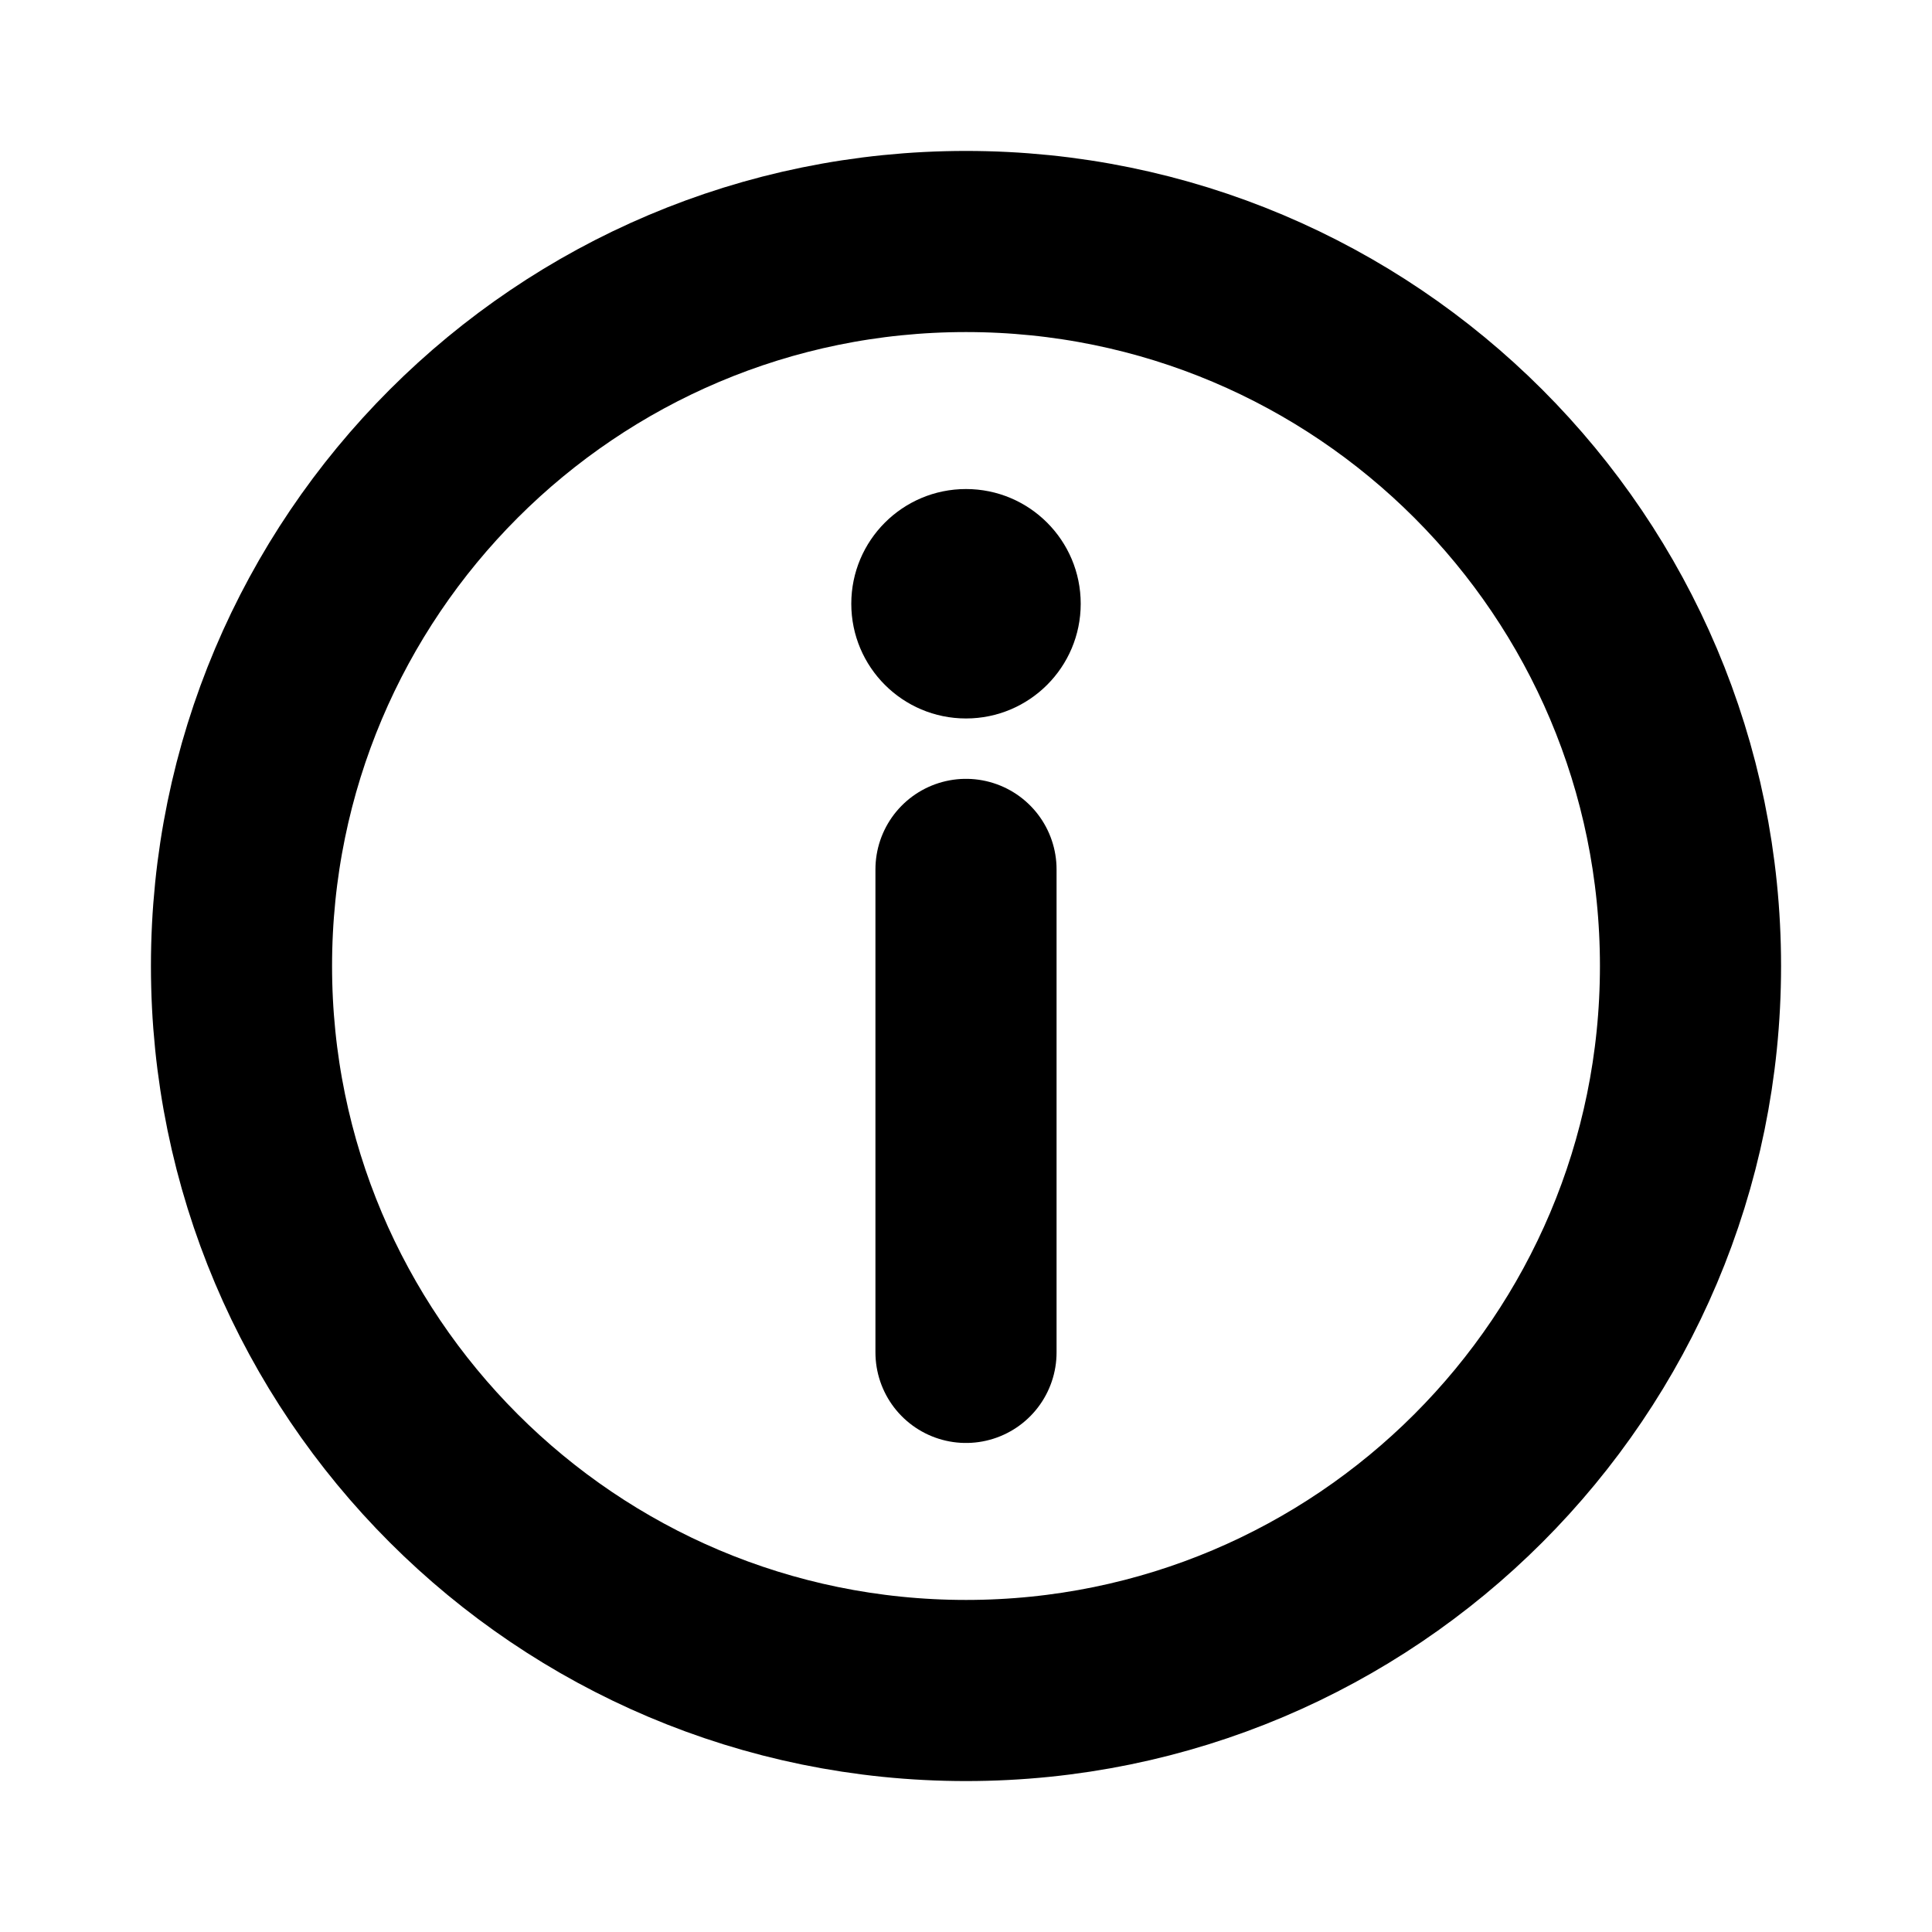
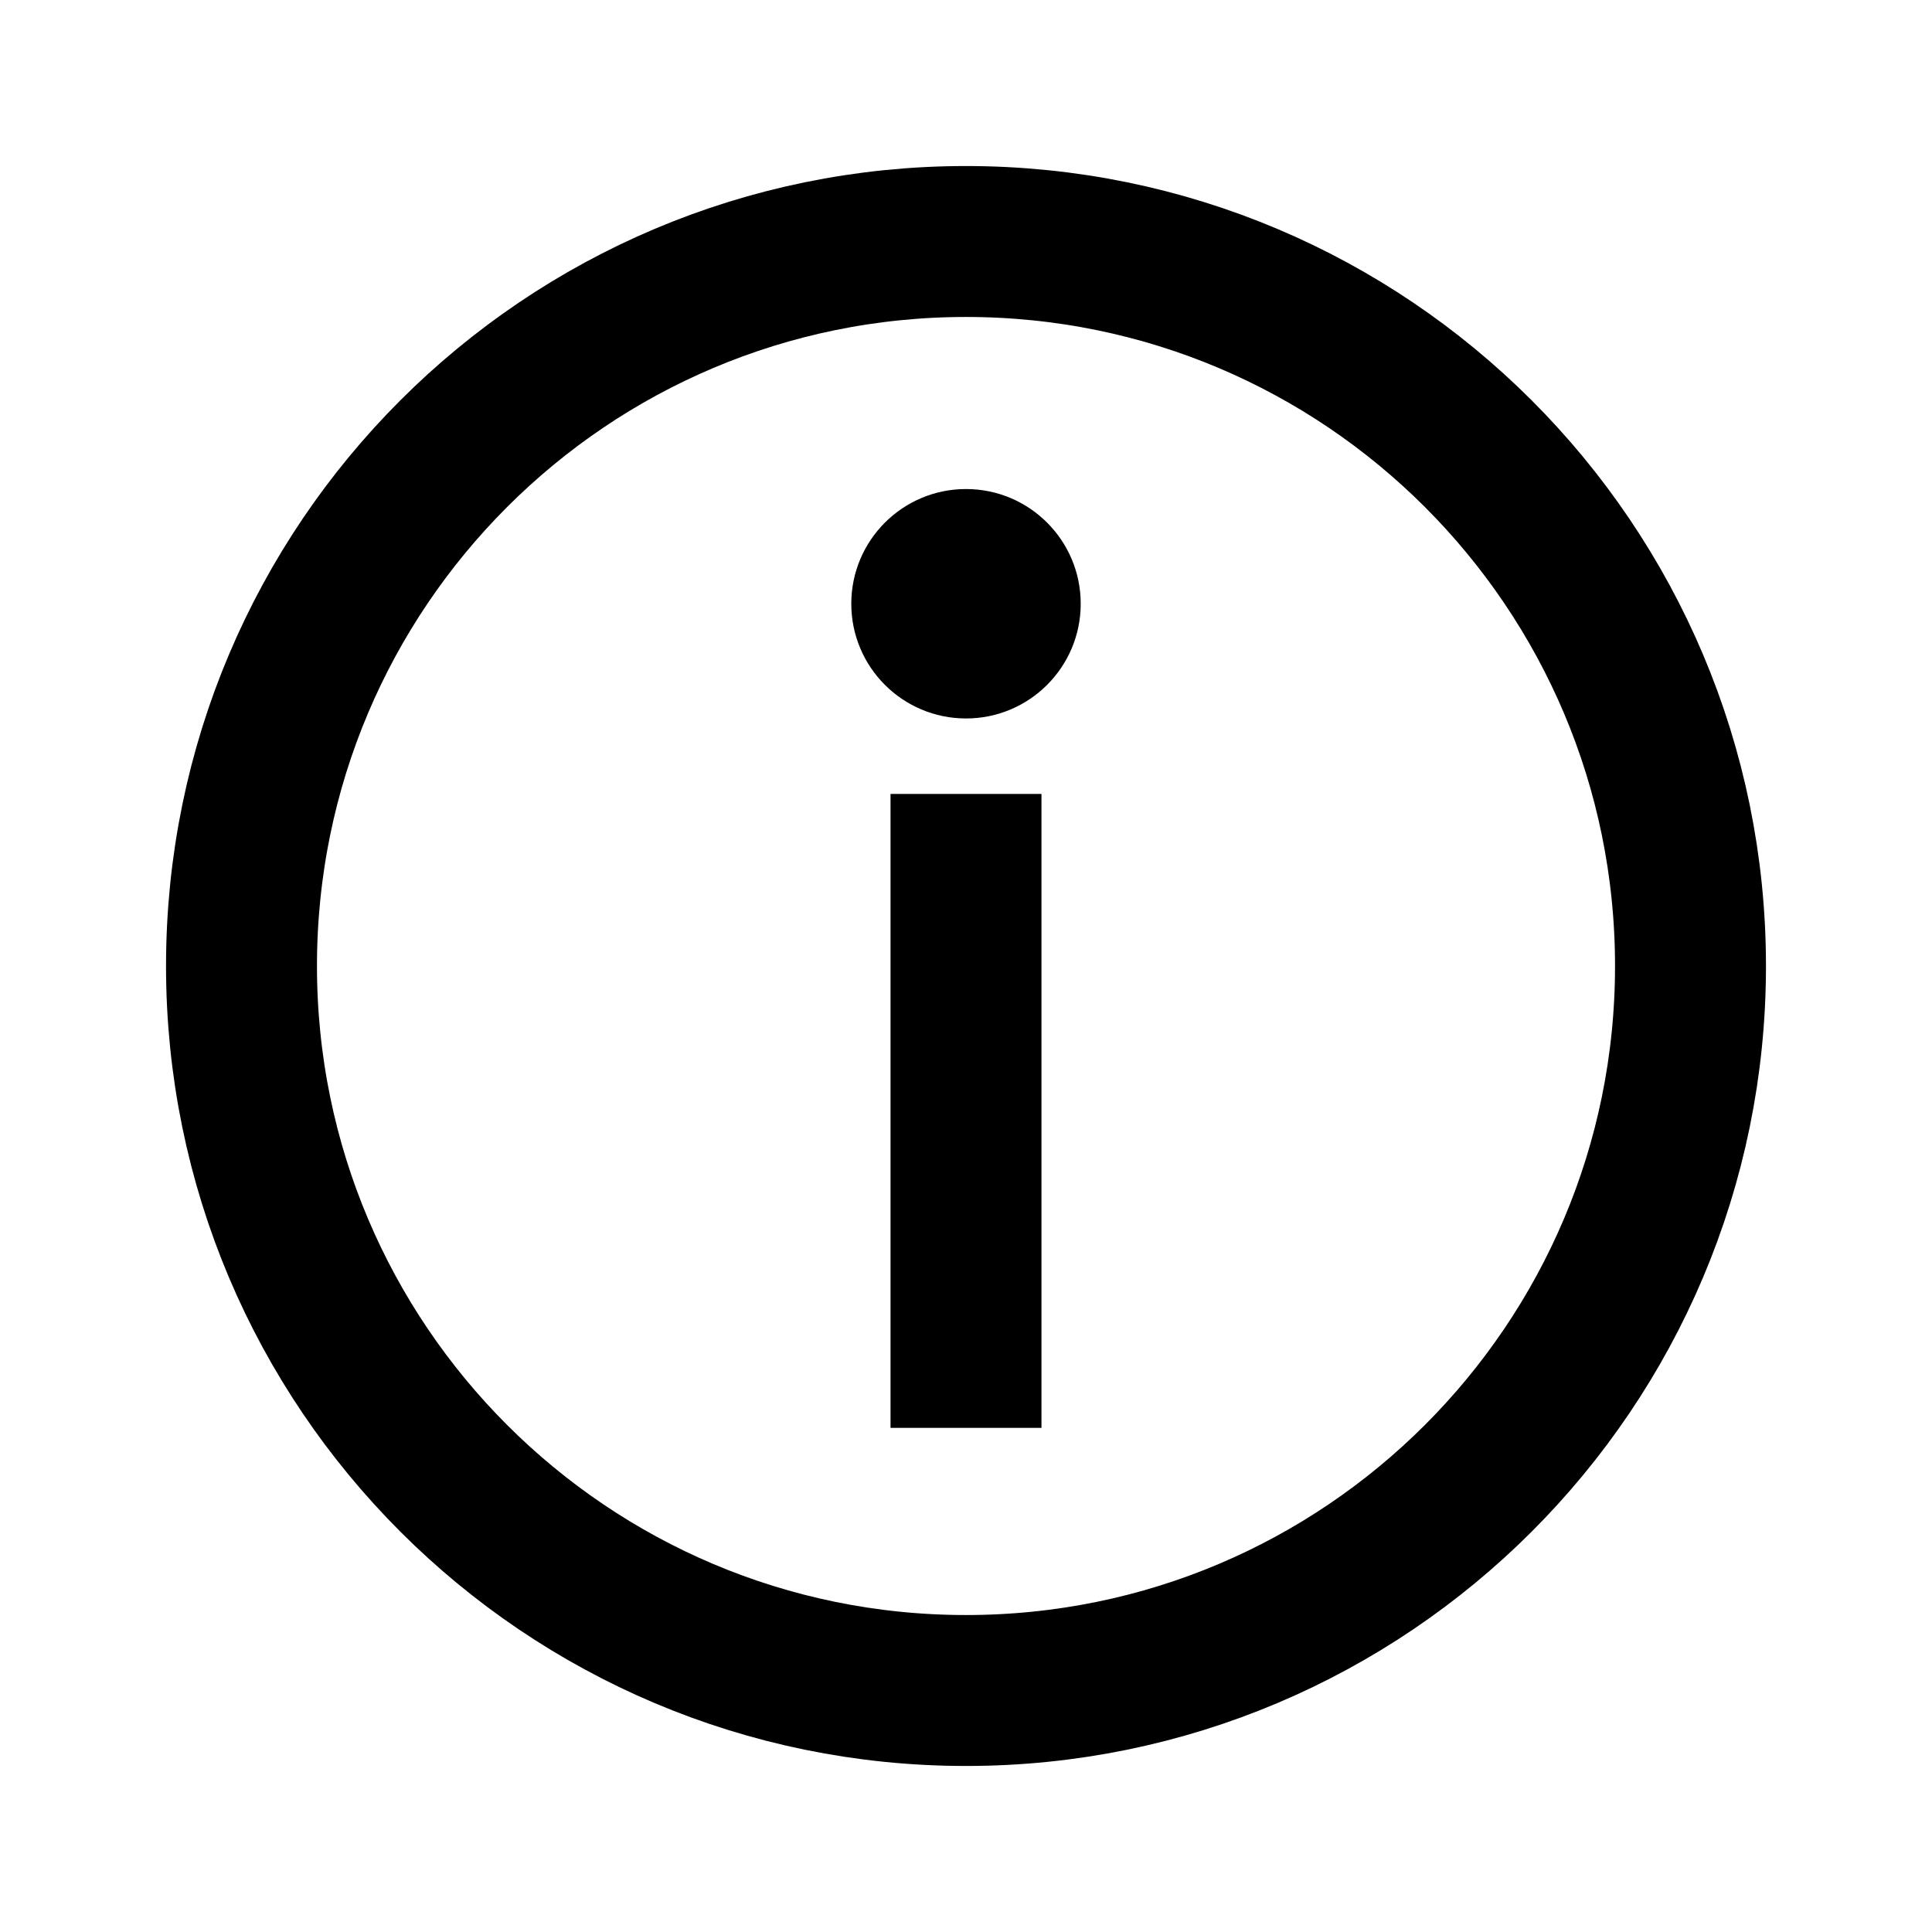
- <svg xmlns="http://www.w3.org/2000/svg" viewBox="0 0 16 16" fill="none" stroke="currentColor" stroke-width="1.5" stroke-linecap="round" stroke-linejoin="round">
+ <svg xmlns="http://www.w3.org/2000/svg" viewBox="0 0 16 16" fill="none" stroke="currentColor" stroke-width="1.25" stroke-linecap="square" stroke-linejoin="miter">
  <circle cx="8" cy="8" r="6" />
  <path d="M8 7.2v4" />
  <circle cx="8" cy="5" r="0.95" fill="currentColor" stroke="none" />
</svg>
